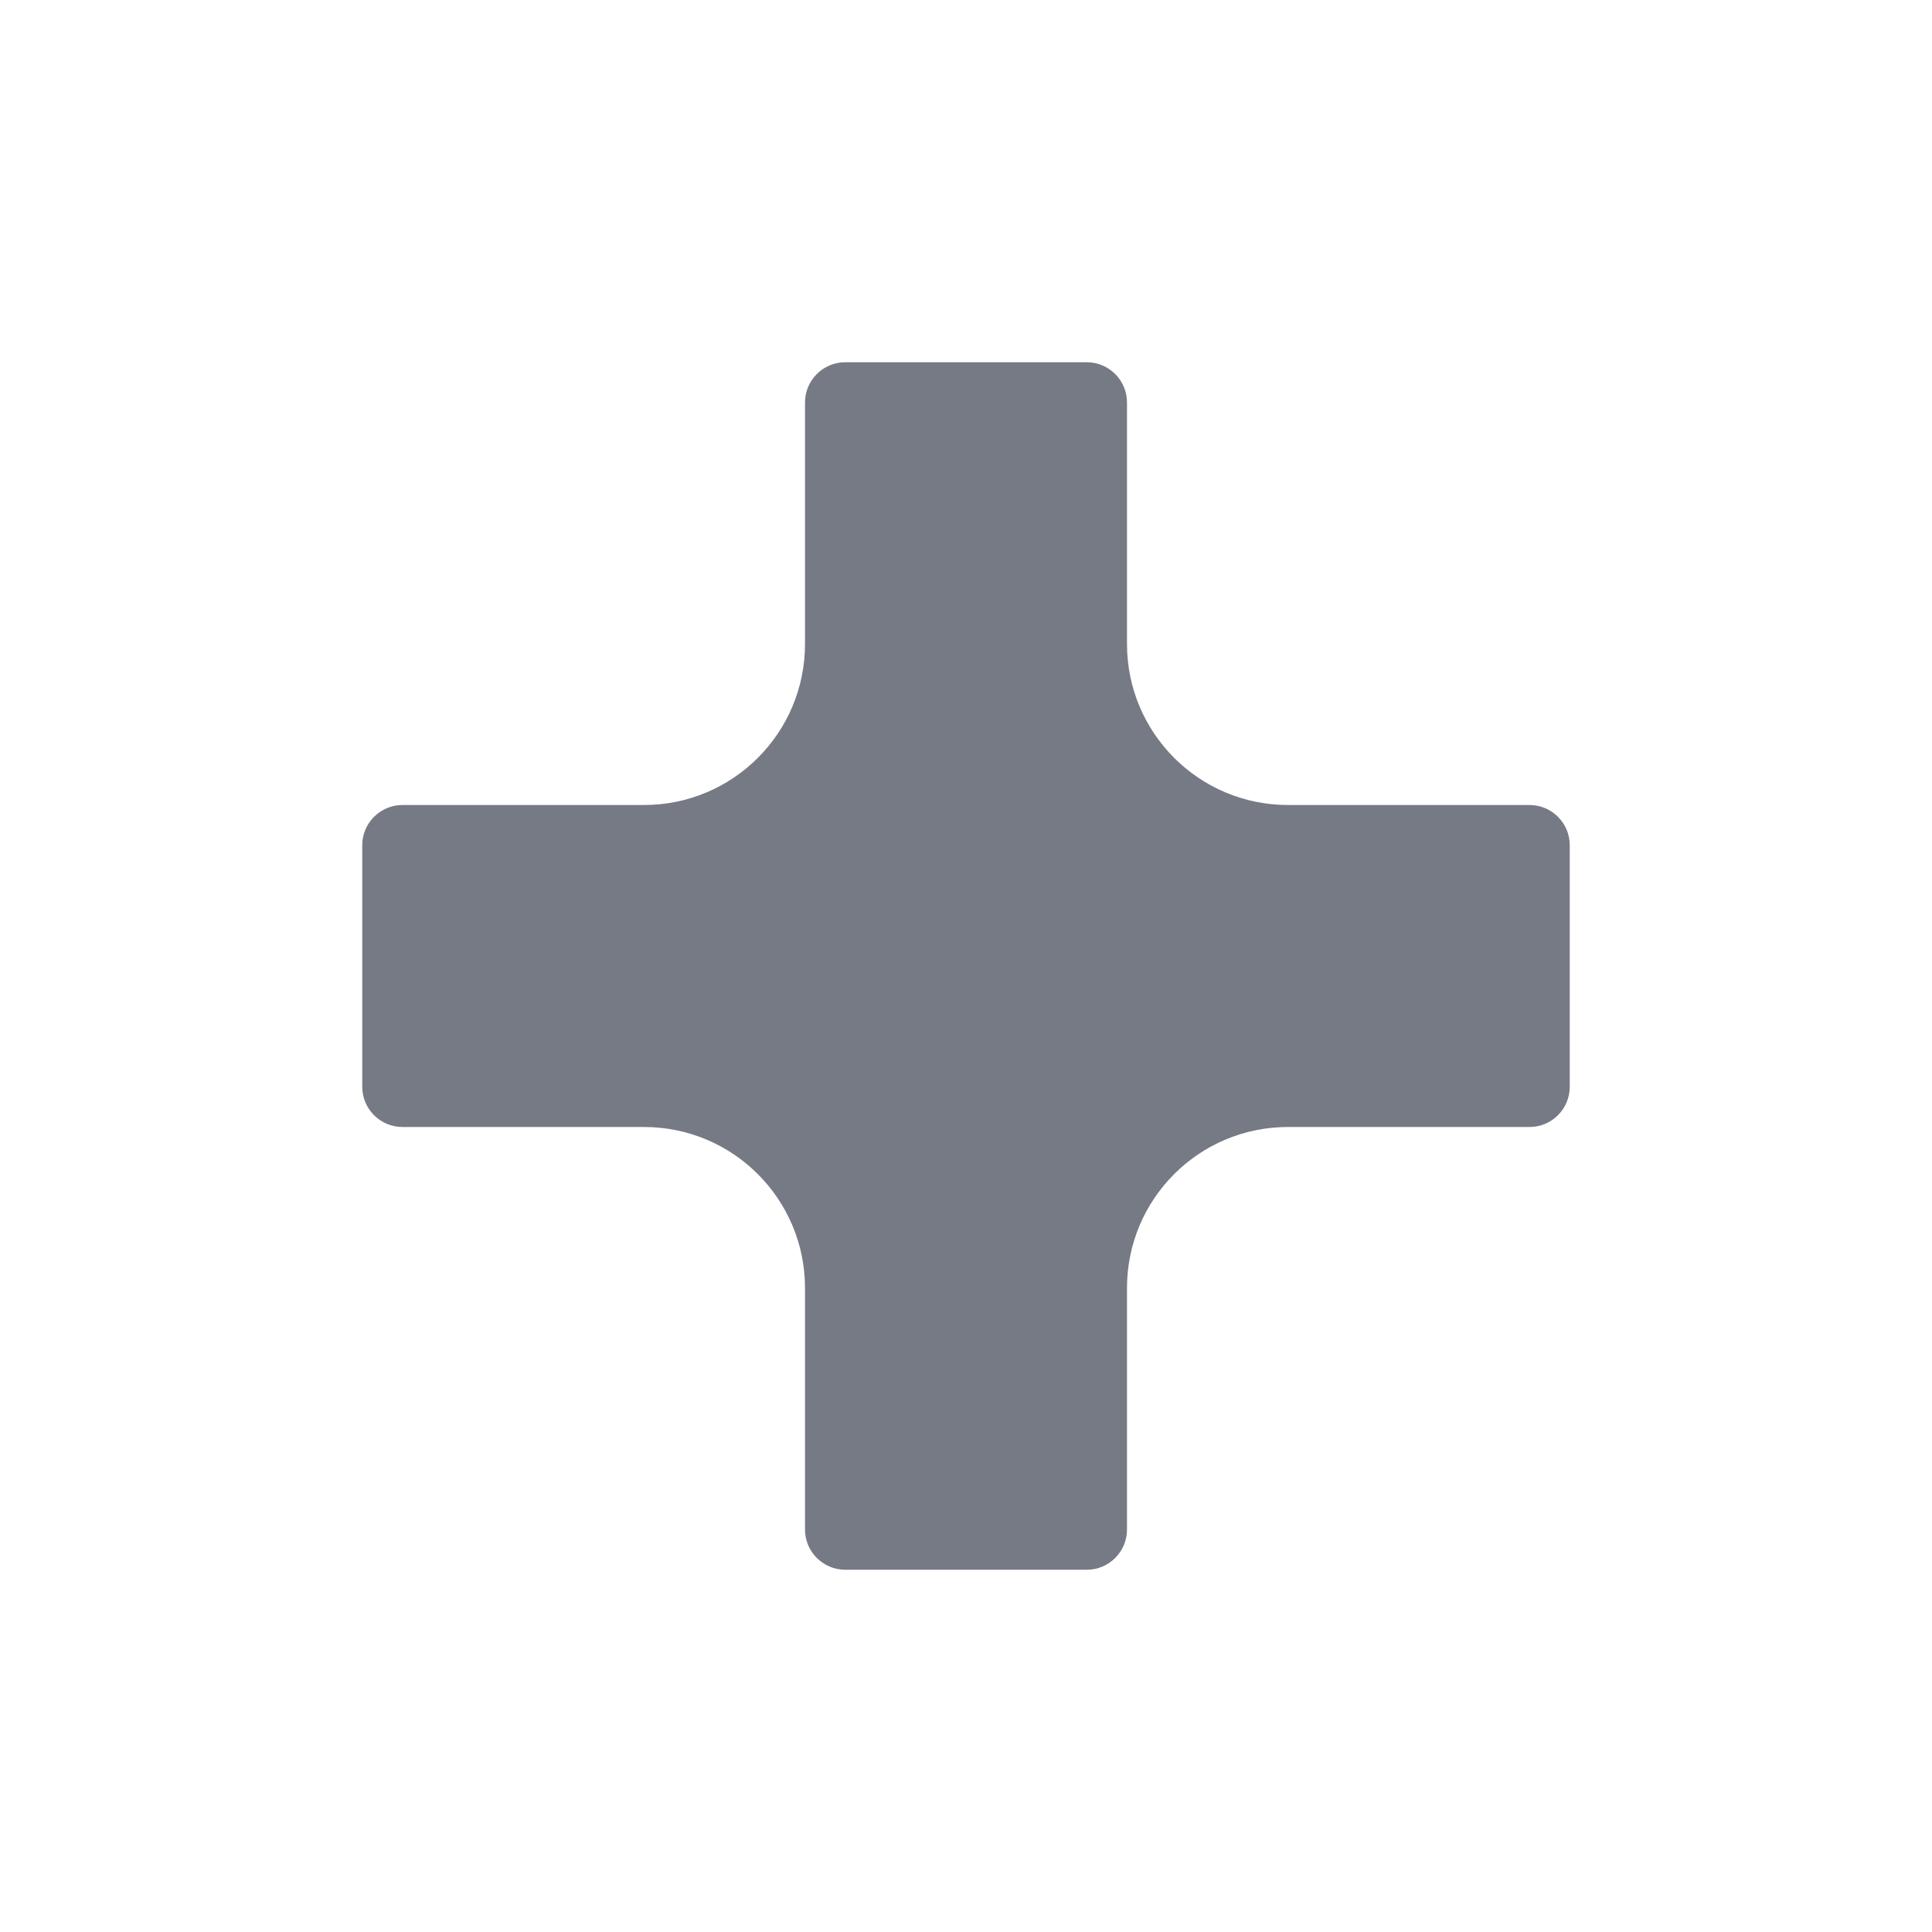
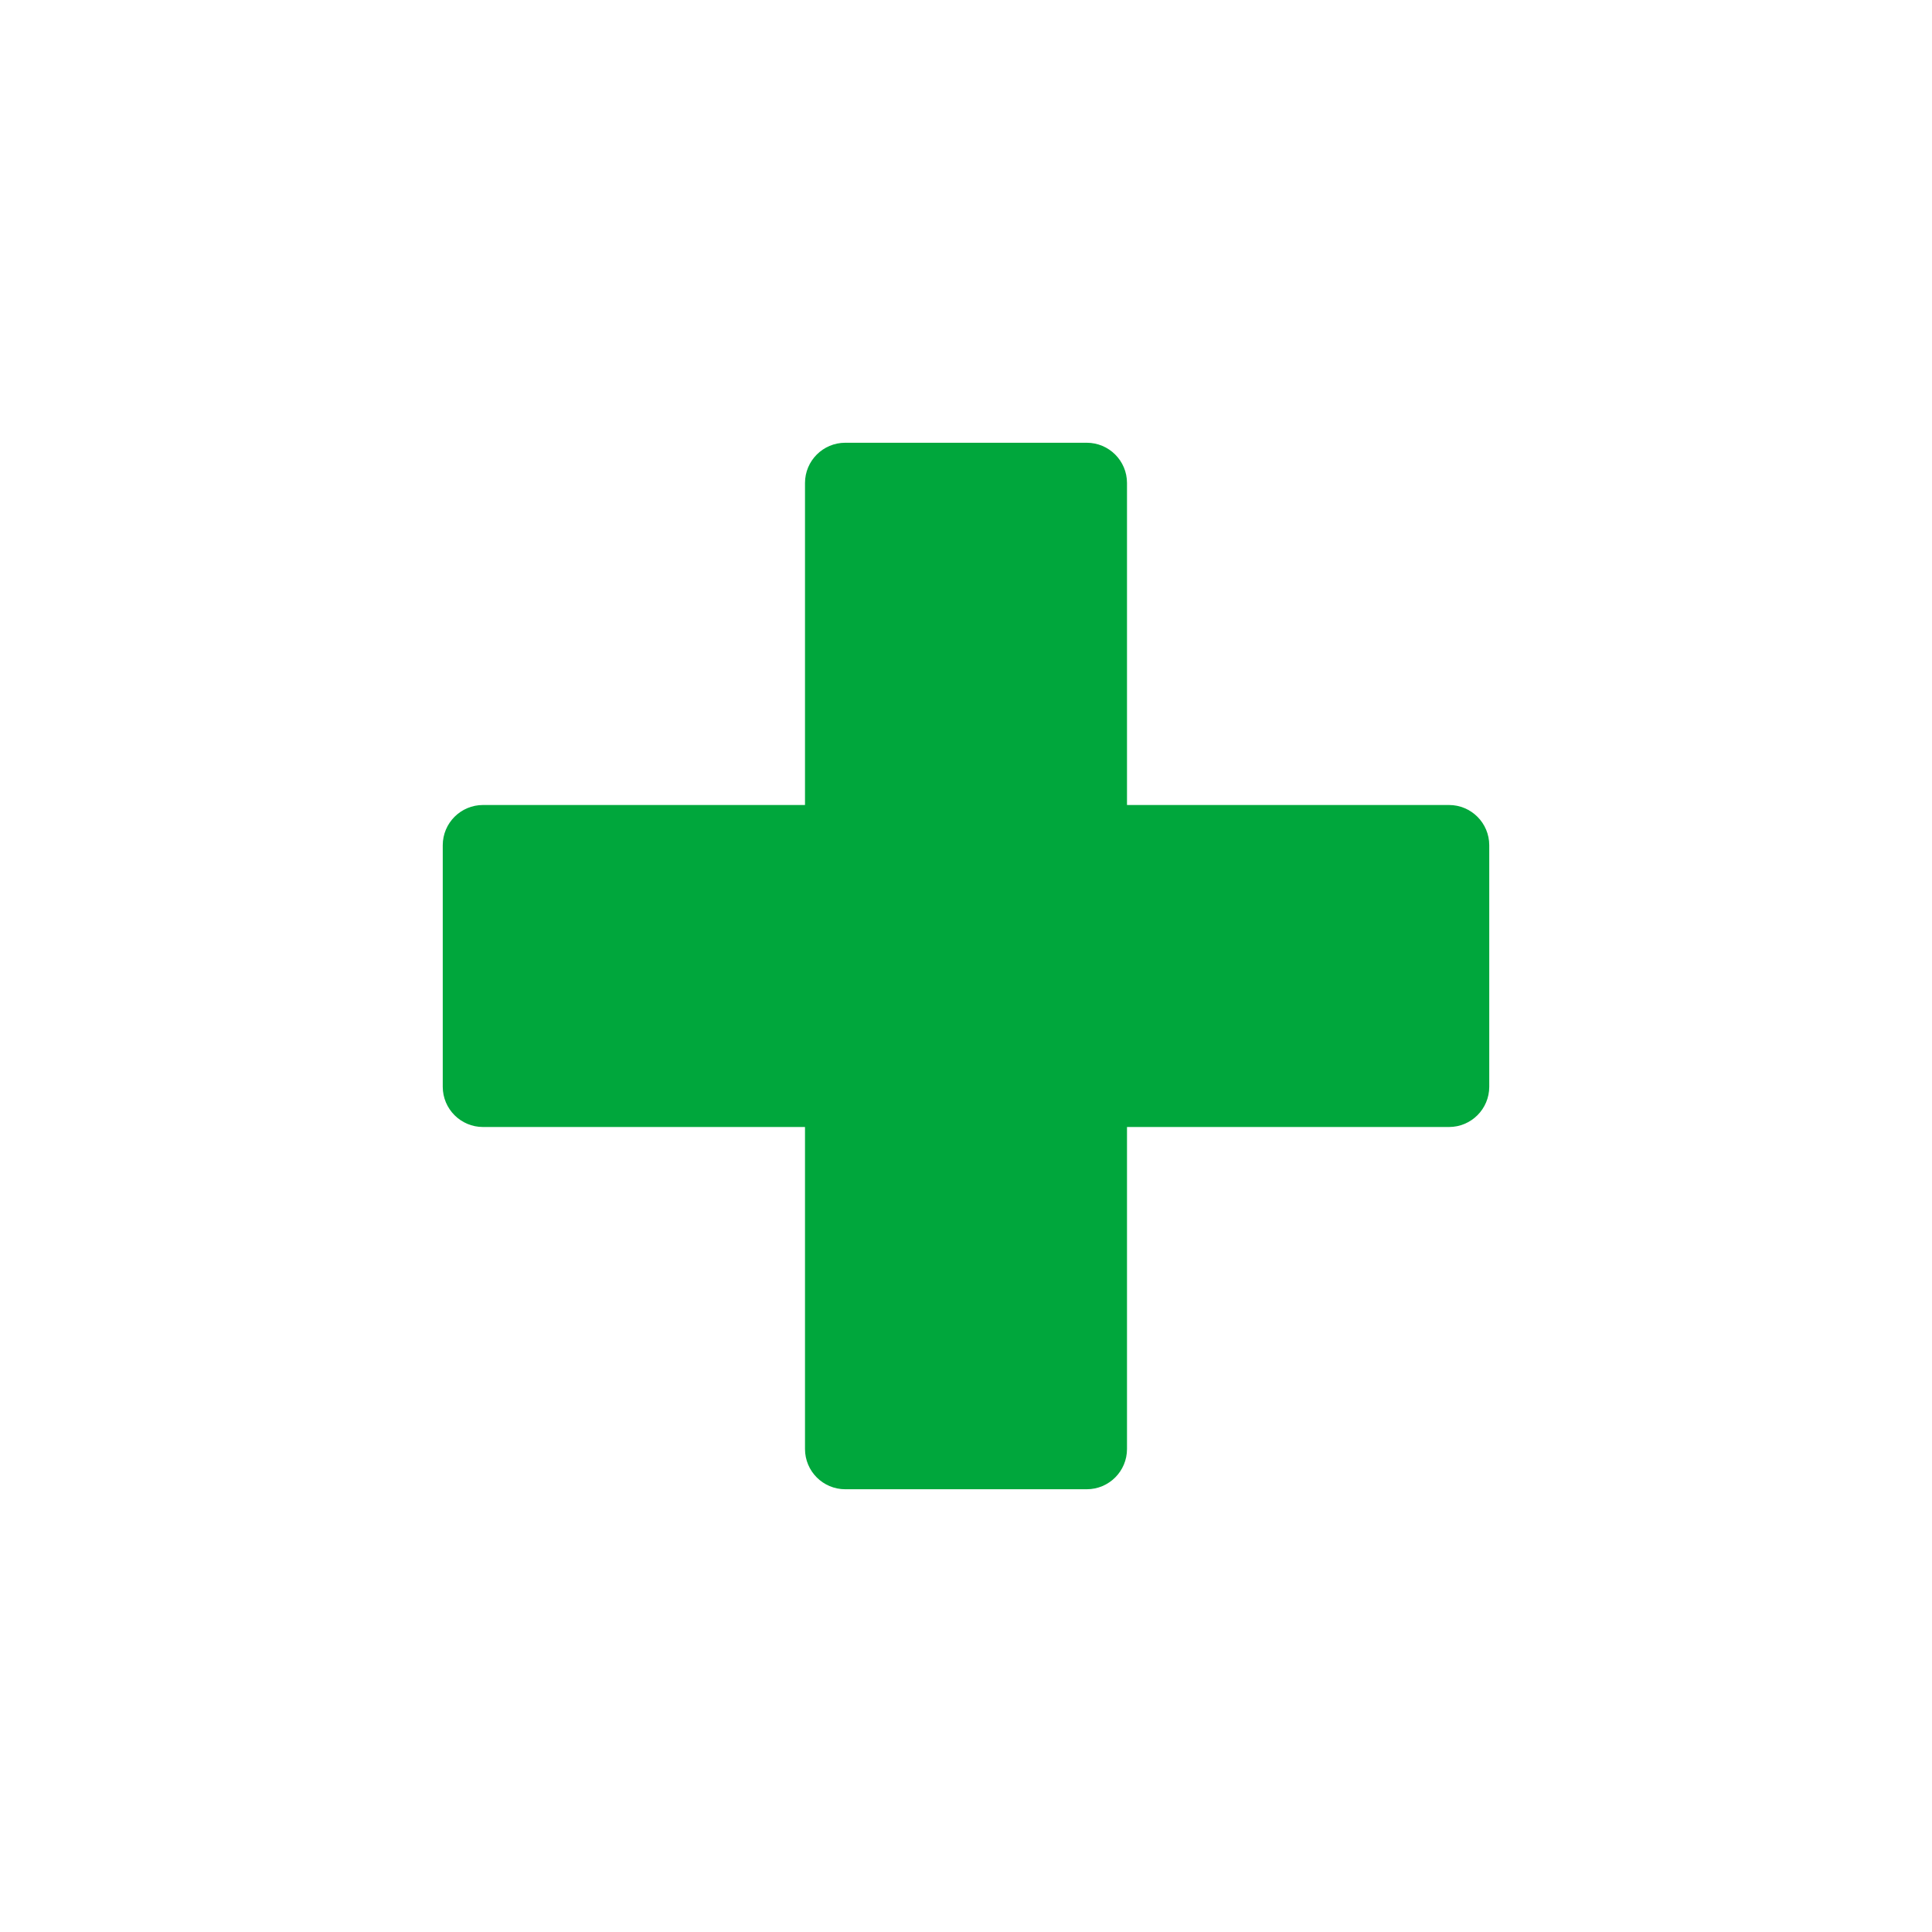
<svg xmlns="http://www.w3.org/2000/svg" width="24" height="24" viewBox="0 0 24 24" fill="none">
-   <path d="M13.5 4.5C13.776 4.5 14 4.724 14 5V8C14 9.105 14.895 10 16 10H19C19.276 10 19.5 10.224 19.5 10.5V13.5C19.5 13.776 19.276 14 19 14H16C14.895 14 14 14.895 14 16V19C14 19.276 13.776 19.5 13.5 19.5H10.5C10.224 19.5 10 19.276 10 19V16C10 14.895 9.105 14 8 14H5C4.724 14 4.5 13.776 4.5 13.5V10.5C4.5 10.224 4.724 10 5 10H8C9.105 10 10 9.105 10 8V5C10 4.724 10.224 4.5 10.5 4.5H13.5Z" fill="#767A85" />
+   <rect x="5.5" y="10" width="13" height="4" rx="0.5" fill="#00A73C" />
+   <rect x="10" y="5.5" width="4" height="13" rx="0.5" fill="#00A73C" />
</svg>
